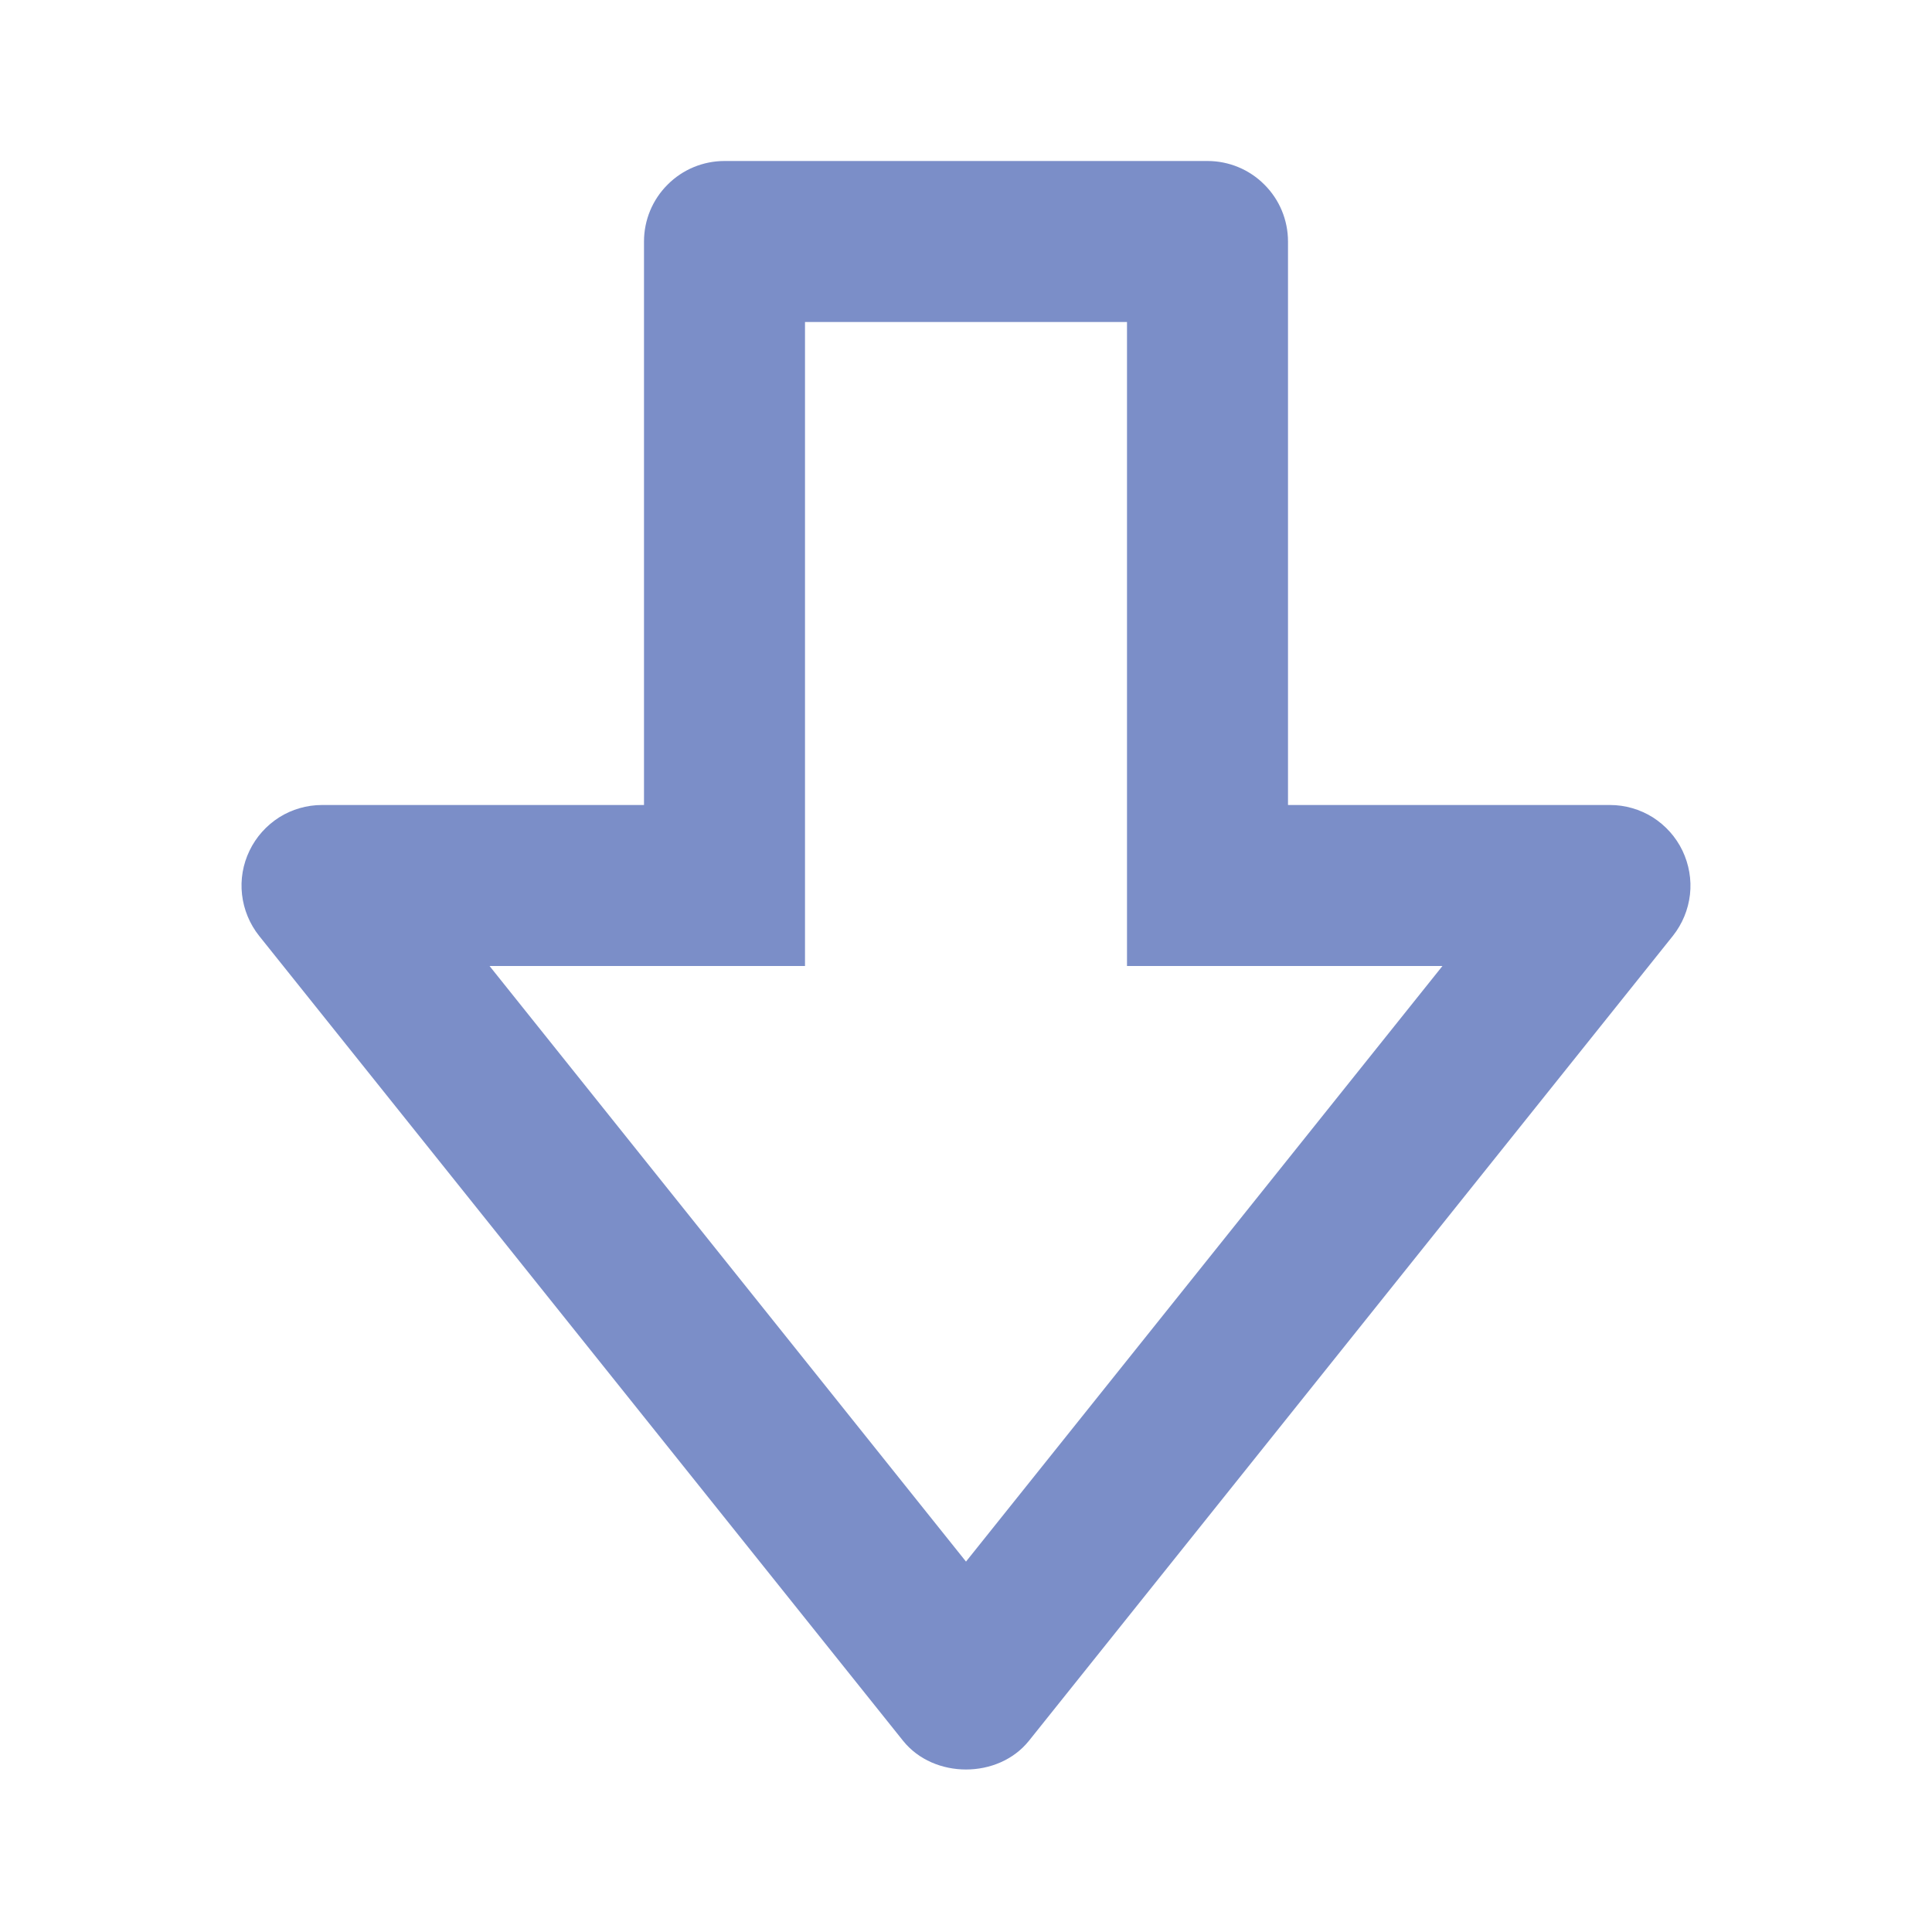
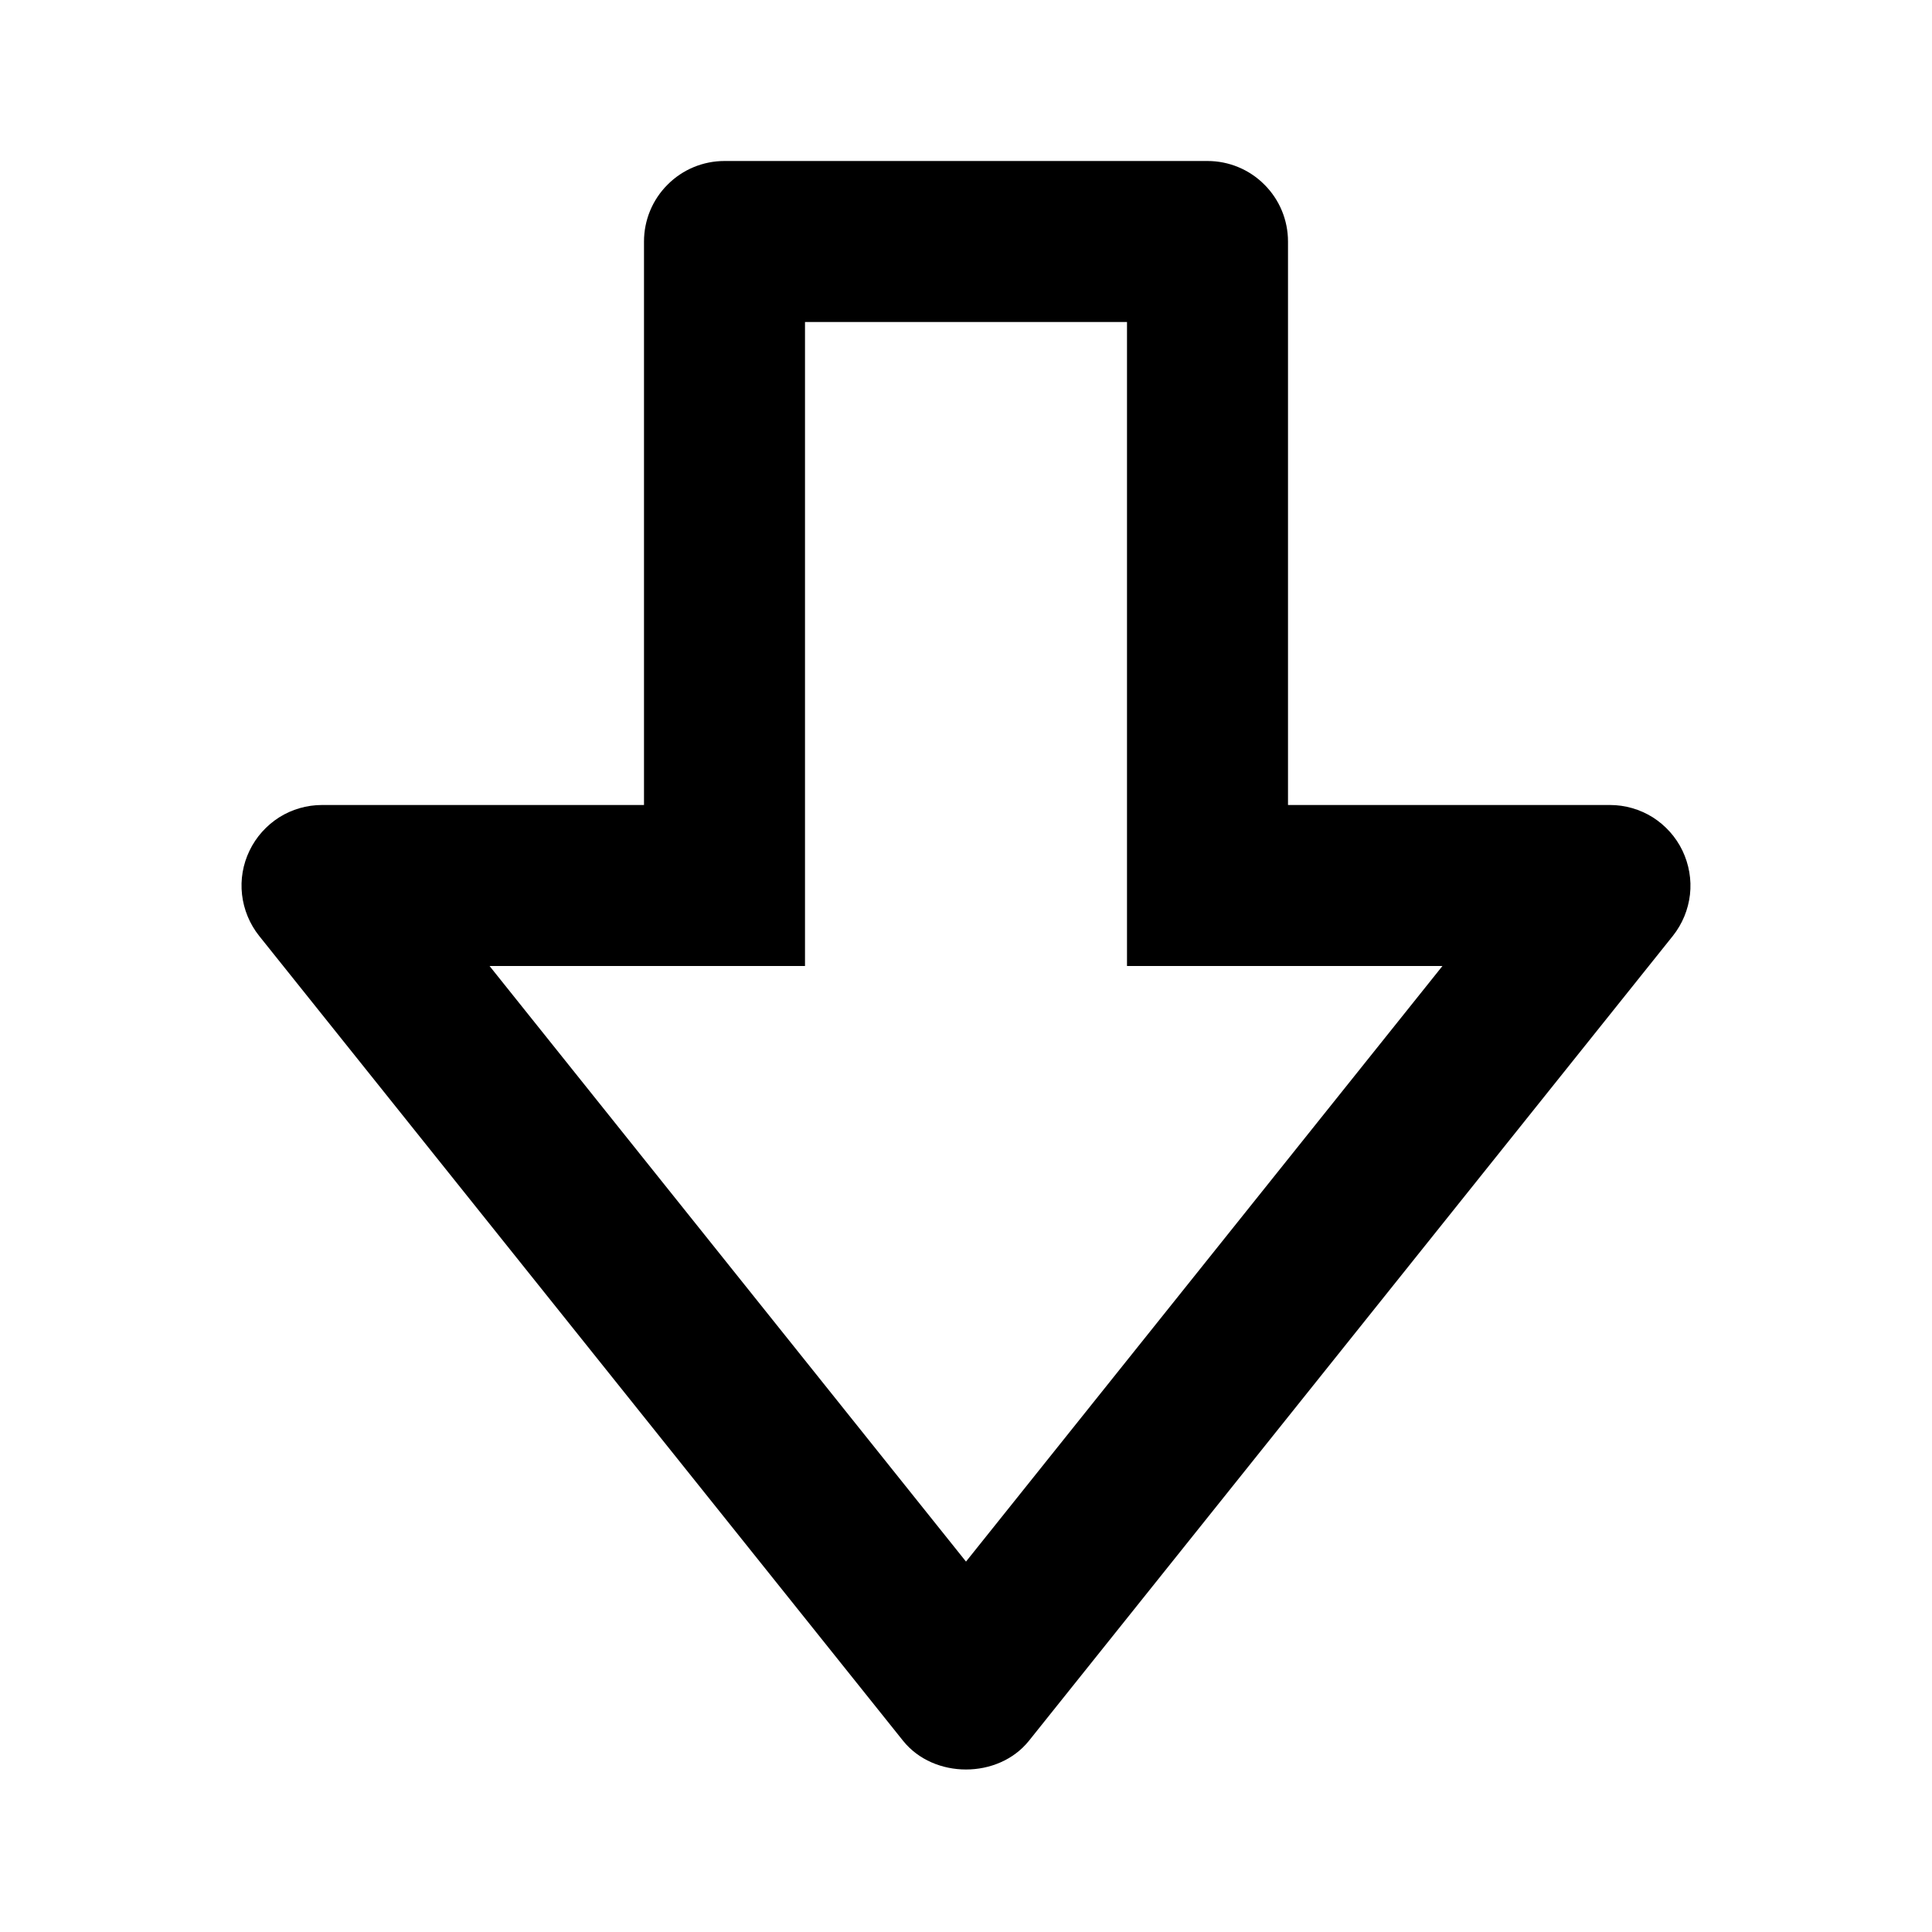
<svg xmlns="http://www.w3.org/2000/svg" width="18" height="18" viewBox="0 0 18 18" fill="none">
-   <path d="M9.586 16.219C9.3 16.575 8.7 16.575 8.414 16.219L2.414 8.719C2.326 8.608 2.271 8.475 2.255 8.335C2.239 8.195 2.263 8.053 2.325 7.925C2.386 7.798 2.482 7.691 2.601 7.615C2.72 7.54 2.859 7.5 3 7.5H6V2.25C6 2.051 6.079 1.86 6.22 1.72C6.36 1.579 6.551 1.5 6.75 1.5H11.25C11.449 1.5 11.64 1.579 11.78 1.72C11.921 1.86 12 2.051 12 2.25V7.5H15C15.141 7.5 15.279 7.54 15.399 7.615C15.518 7.691 15.614 7.798 15.675 7.925C15.736 8.053 15.761 8.195 15.745 8.335C15.729 8.475 15.674 8.608 15.586 8.719L9.586 16.219ZM11.25 9H10.5V3H7.5V9H4.561L9 14.549L13.439 9H11.25Z" fill="#7B8EC8" />
+   <path d="M9.586 16.219C9.3 16.575 8.7 16.575 8.414 16.219L2.414 8.719C2.326 8.608 2.271 8.475 2.255 8.335C2.239 8.195 2.263 8.053 2.325 7.925C2.386 7.798 2.482 7.691 2.601 7.615C2.72 7.54 2.859 7.5 3 7.5H6V2.25C6 2.051 6.079 1.86 6.22 1.72C6.36 1.579 6.551 1.5 6.75 1.5H11.25C11.449 1.5 11.64 1.579 11.78 1.72C11.921 1.86 12 2.051 12 2.25V7.5H15C15.141 7.5 15.279 7.54 15.399 7.615C15.518 7.691 15.614 7.798 15.675 7.925C15.736 8.053 15.761 8.195 15.745 8.335C15.729 8.475 15.674 8.608 15.586 8.719L9.586 16.219ZM11.25 9H10.5V3H7.5V9H4.561L9 14.549L13.439 9H11.25Z" fill="#000000" />
</svg>
